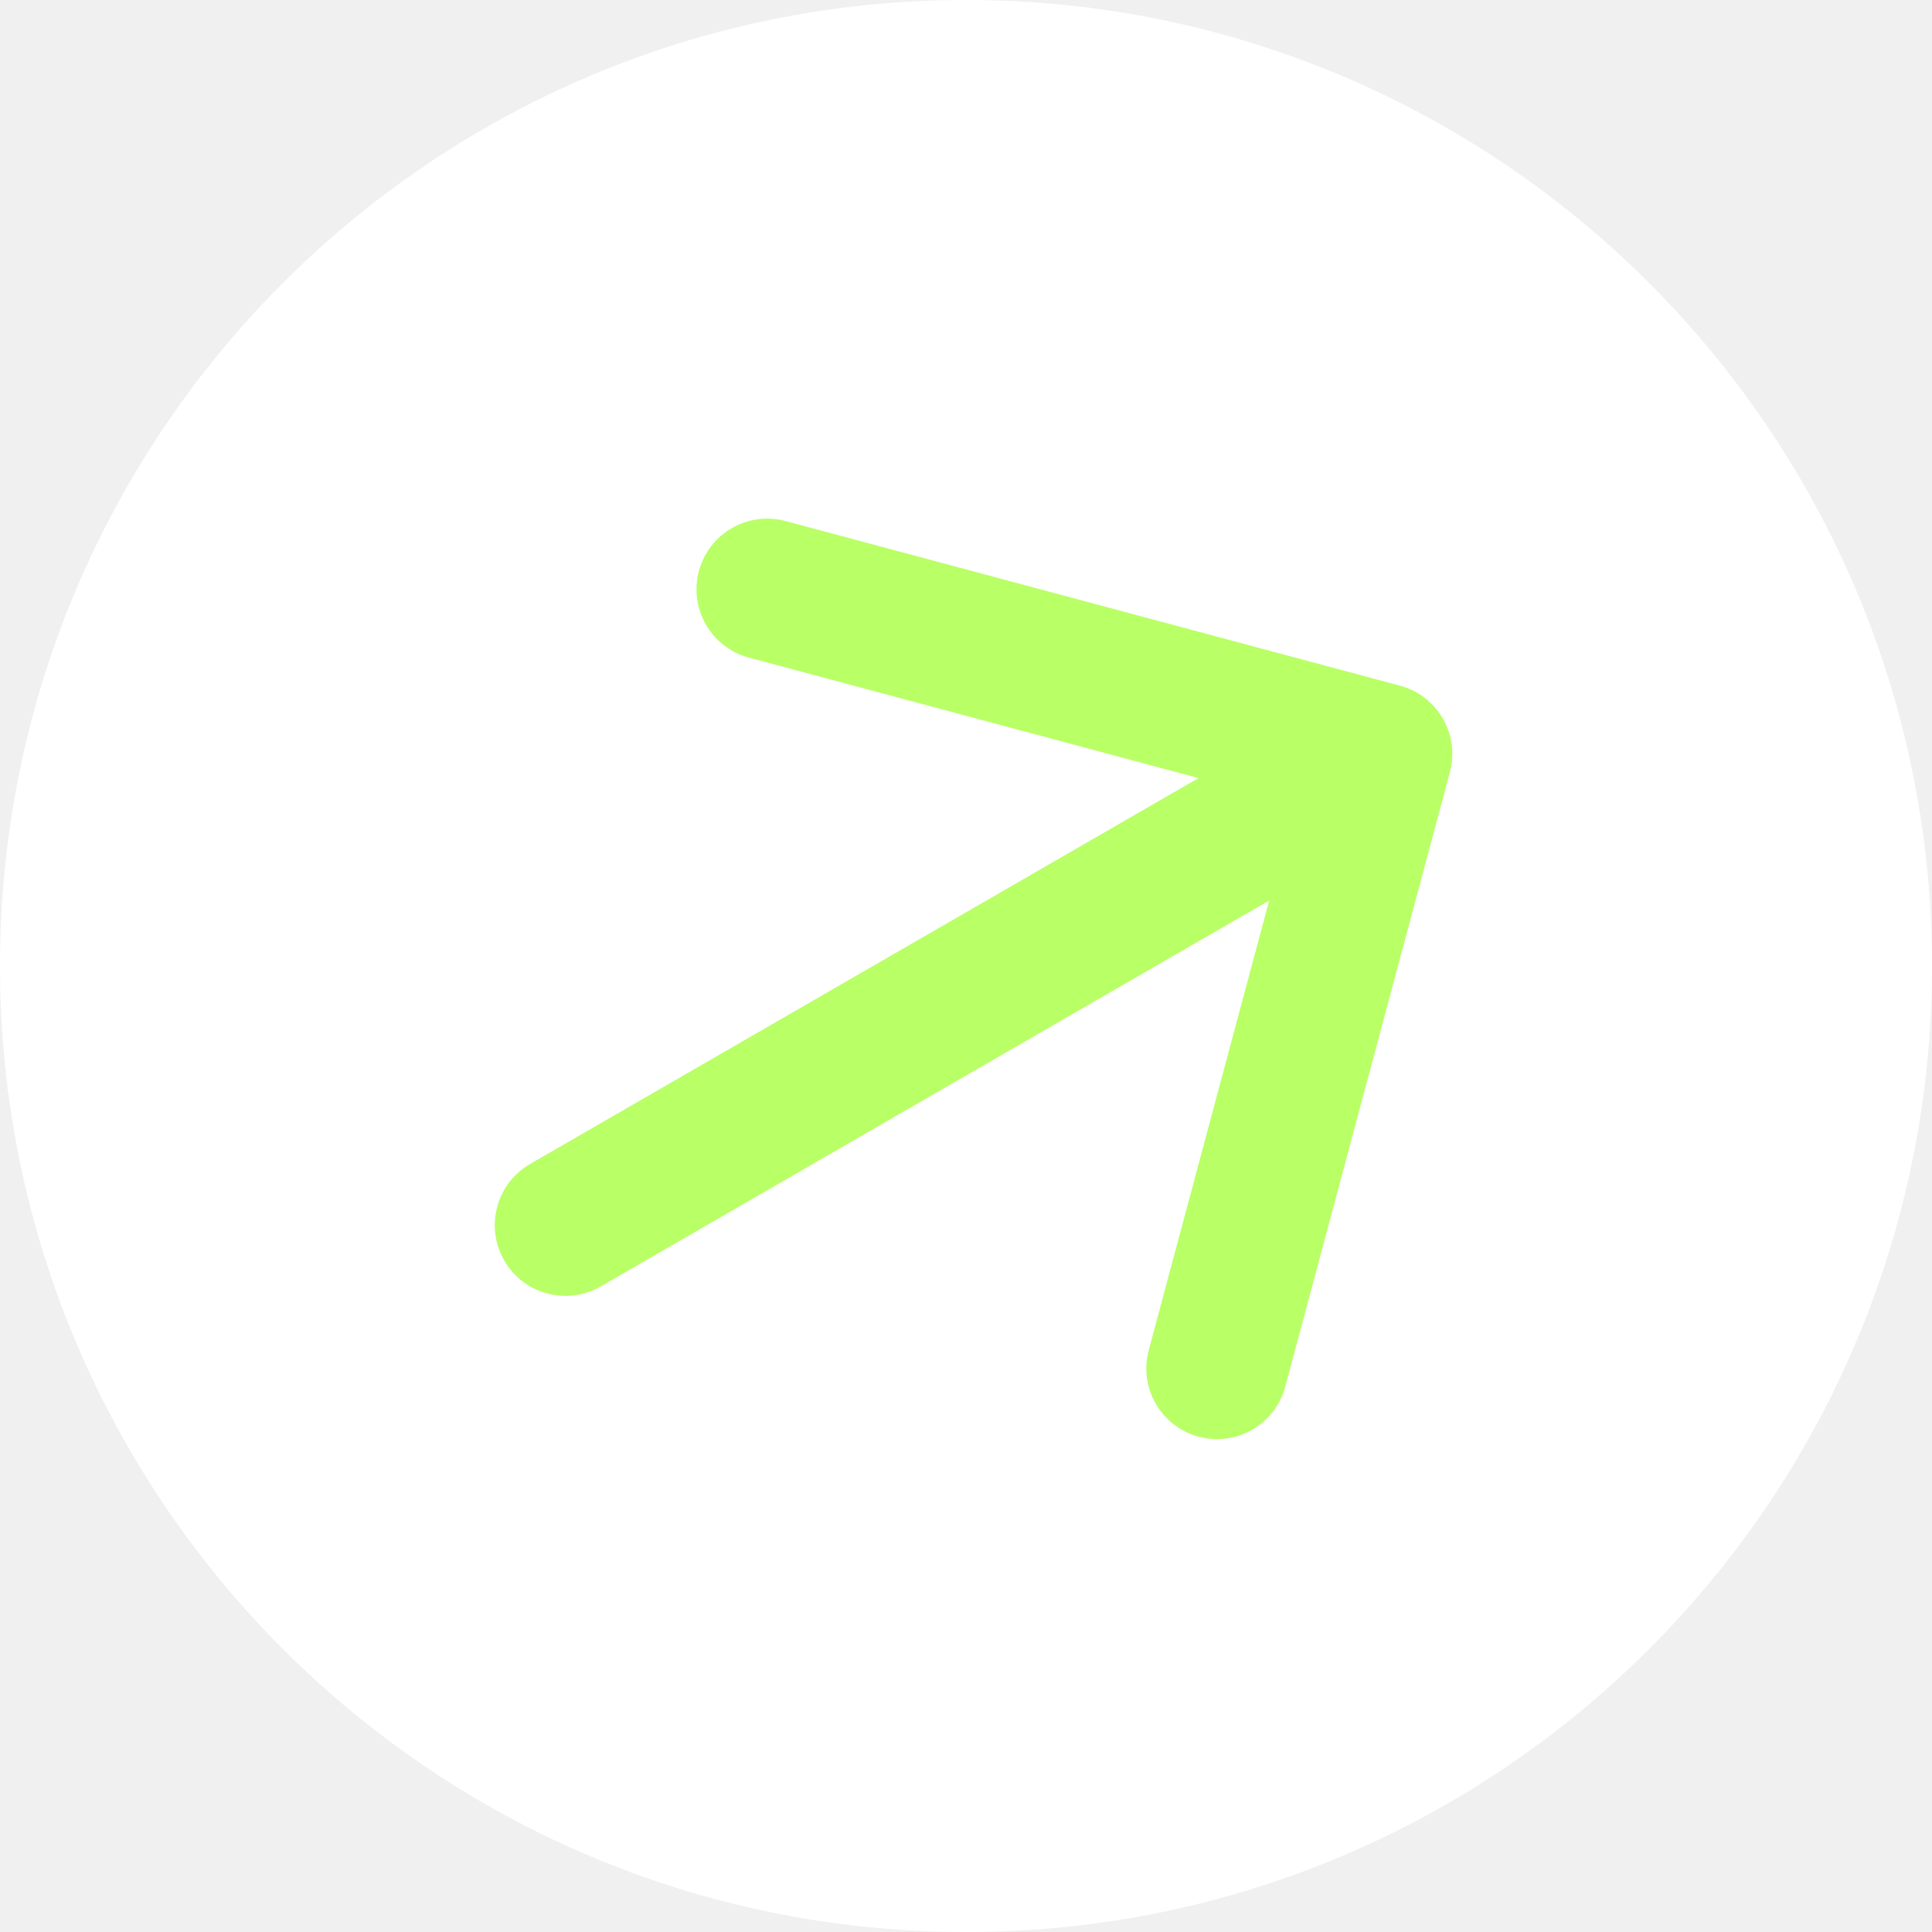
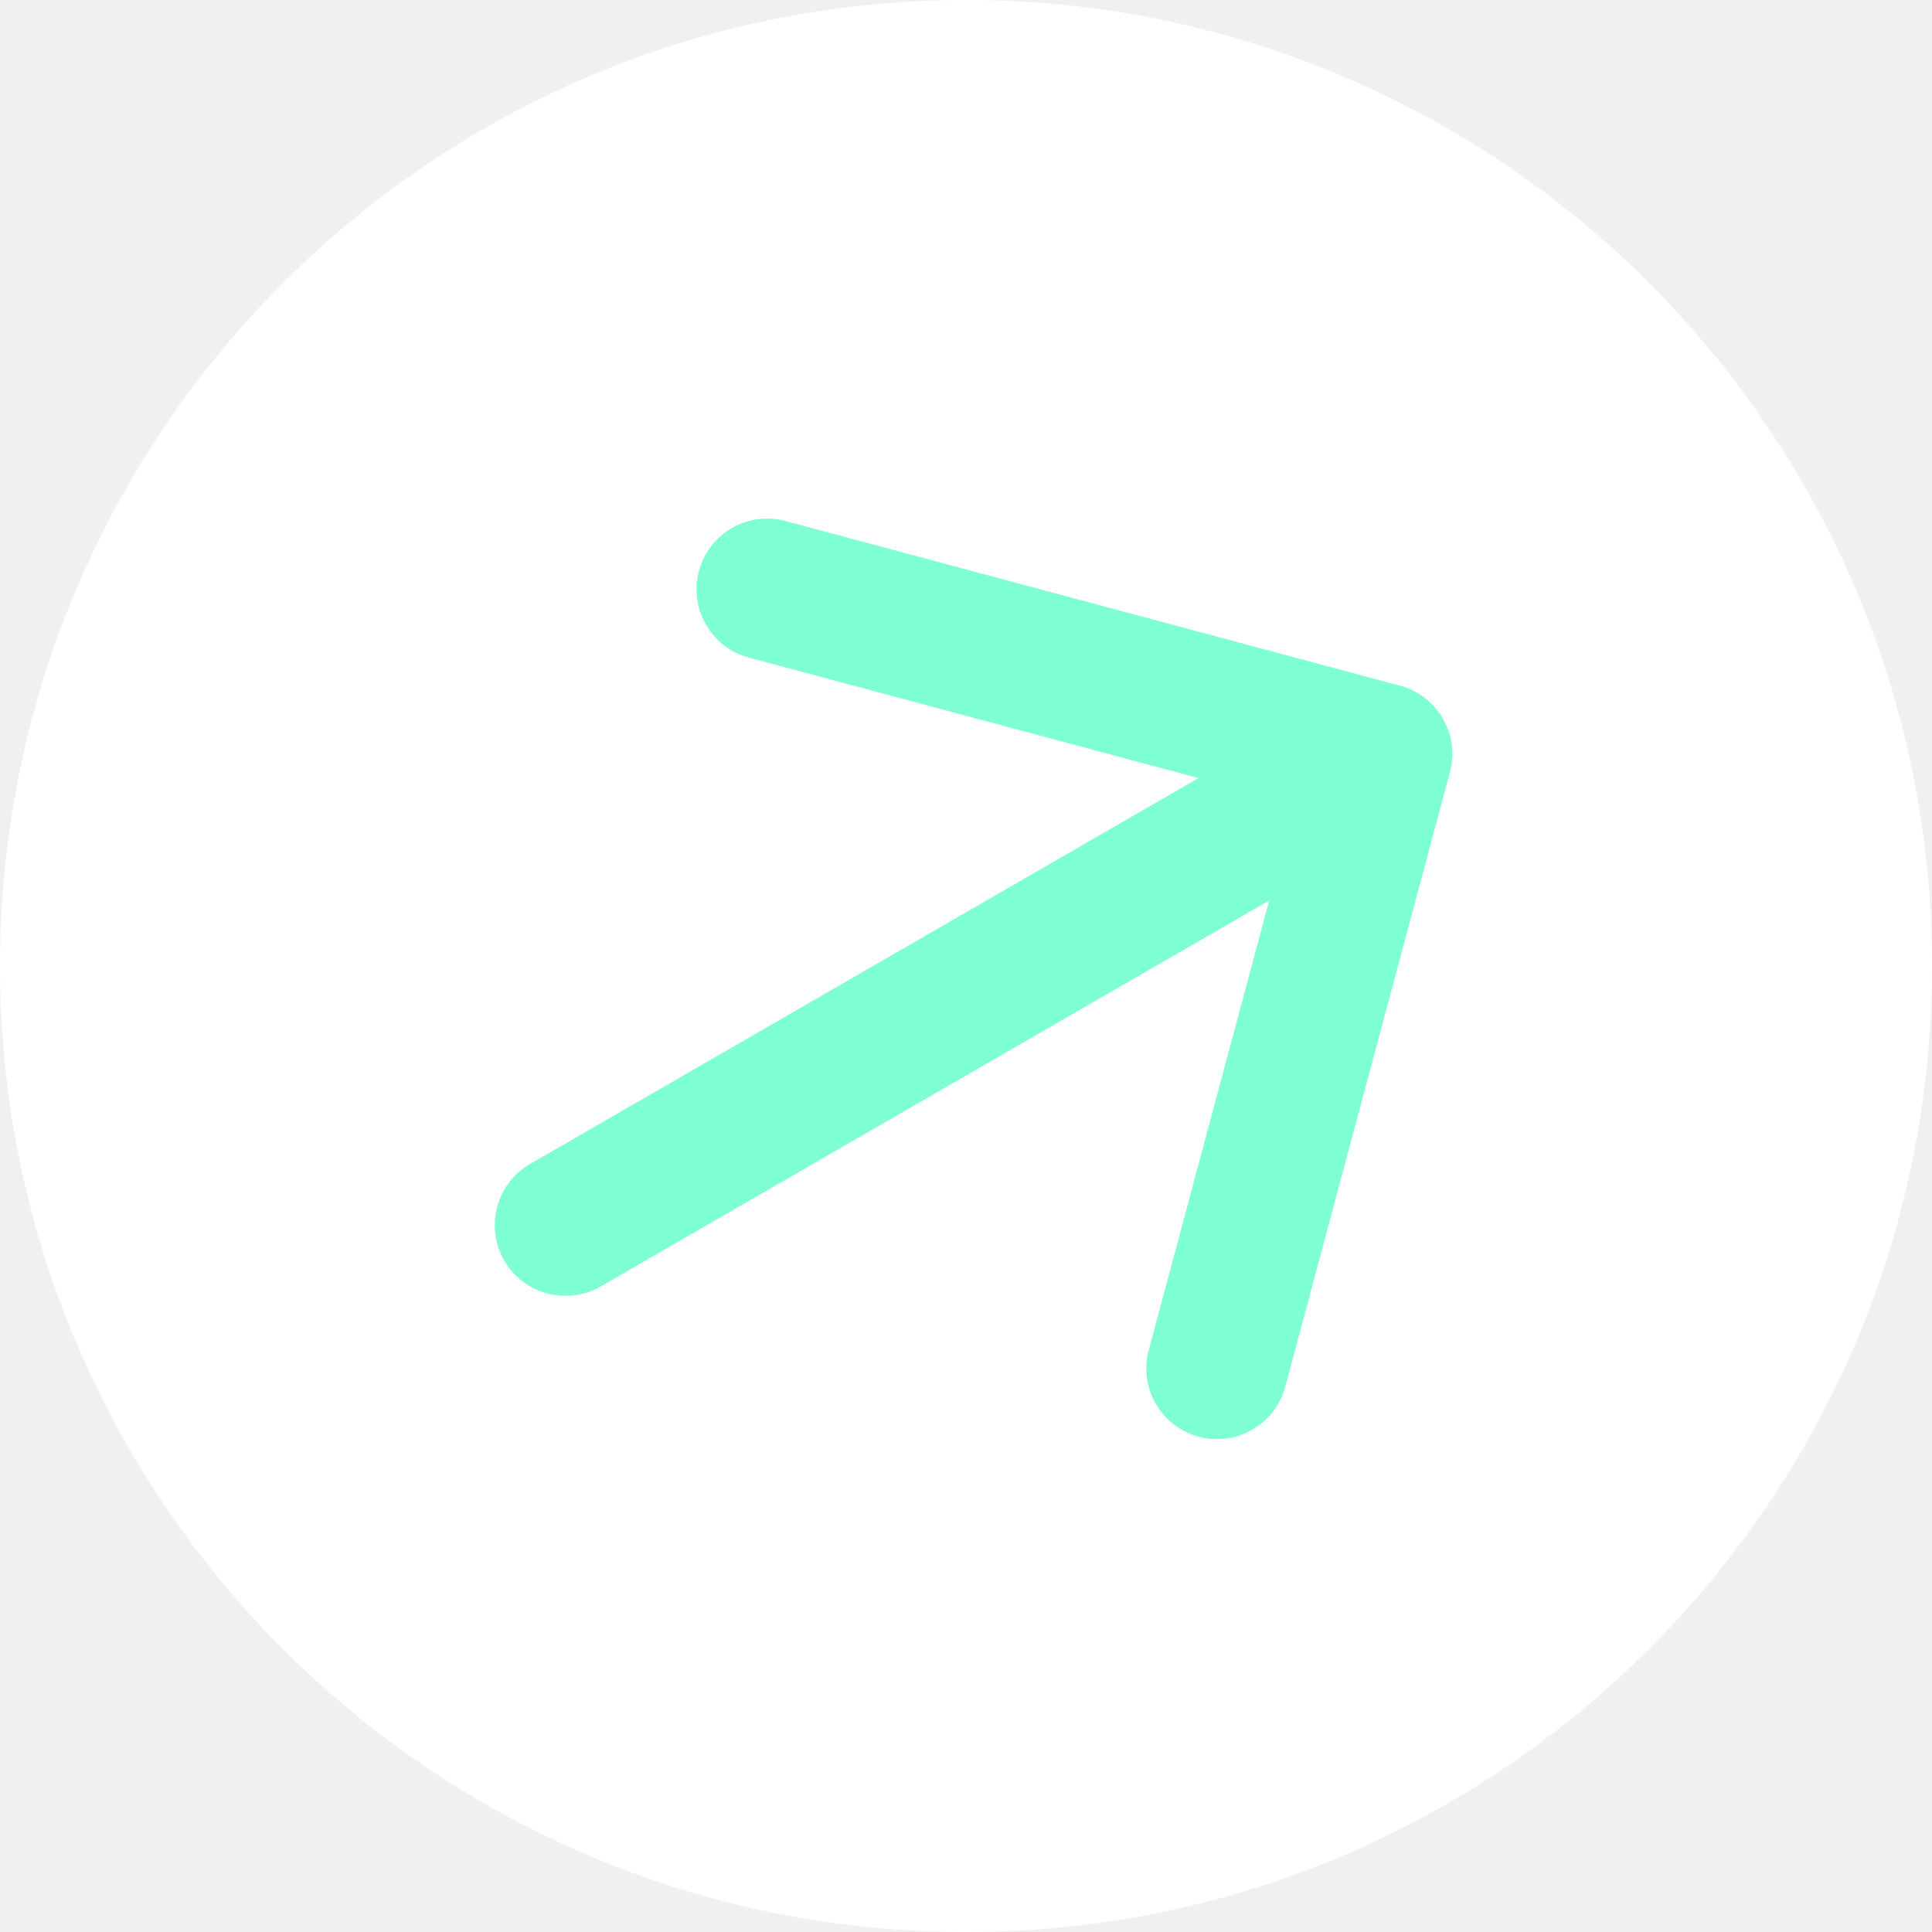
<svg xmlns="http://www.w3.org/2000/svg" width="41" height="41" viewBox="0 0 41 41" fill="none">
  <circle cx="20.5" cy="20.5" r="20.5" fill="white" />
-   <path d="M11.25 24.701C10.533 25.115 10.287 26.032 10.701 26.75C11.115 27.467 12.033 27.713 12.75 27.299L11.25 24.701ZM30.769 16.388C30.984 15.588 30.509 14.765 29.709 14.551L16.669 11.057C15.869 10.843 15.046 11.318 14.832 12.118C14.617 12.918 15.092 13.74 15.892 13.955L27.483 17.061L24.378 28.652C24.163 29.452 24.638 30.274 25.438 30.489C26.238 30.703 27.061 30.228 27.275 29.428L30.769 16.388ZM12.75 27.299L30.071 17.299L28.571 14.701L11.25 24.701L12.75 27.299Z" fill="#B9FF66" />
+   <path d="M11.25 24.701C10.533 25.115 10.287 26.032 10.701 26.75C11.115 27.467 12.033 27.713 12.75 27.299L11.25 24.701ZM30.769 16.388C30.984 15.588 30.509 14.765 29.709 14.551L16.669 11.057C15.869 10.843 15.046 11.318 14.832 12.118C14.617 12.918 15.092 13.74 15.892 13.955L27.483 17.061L24.378 28.652C24.163 29.452 24.638 30.274 25.438 30.489C26.238 30.703 27.061 30.228 27.275 29.428L30.769 16.388ZM12.75 27.299L30.071 17.299L28.571 14.701L11.25 24.701L12.75 27.299Z" fill="#7FFFD4" />
</svg>
